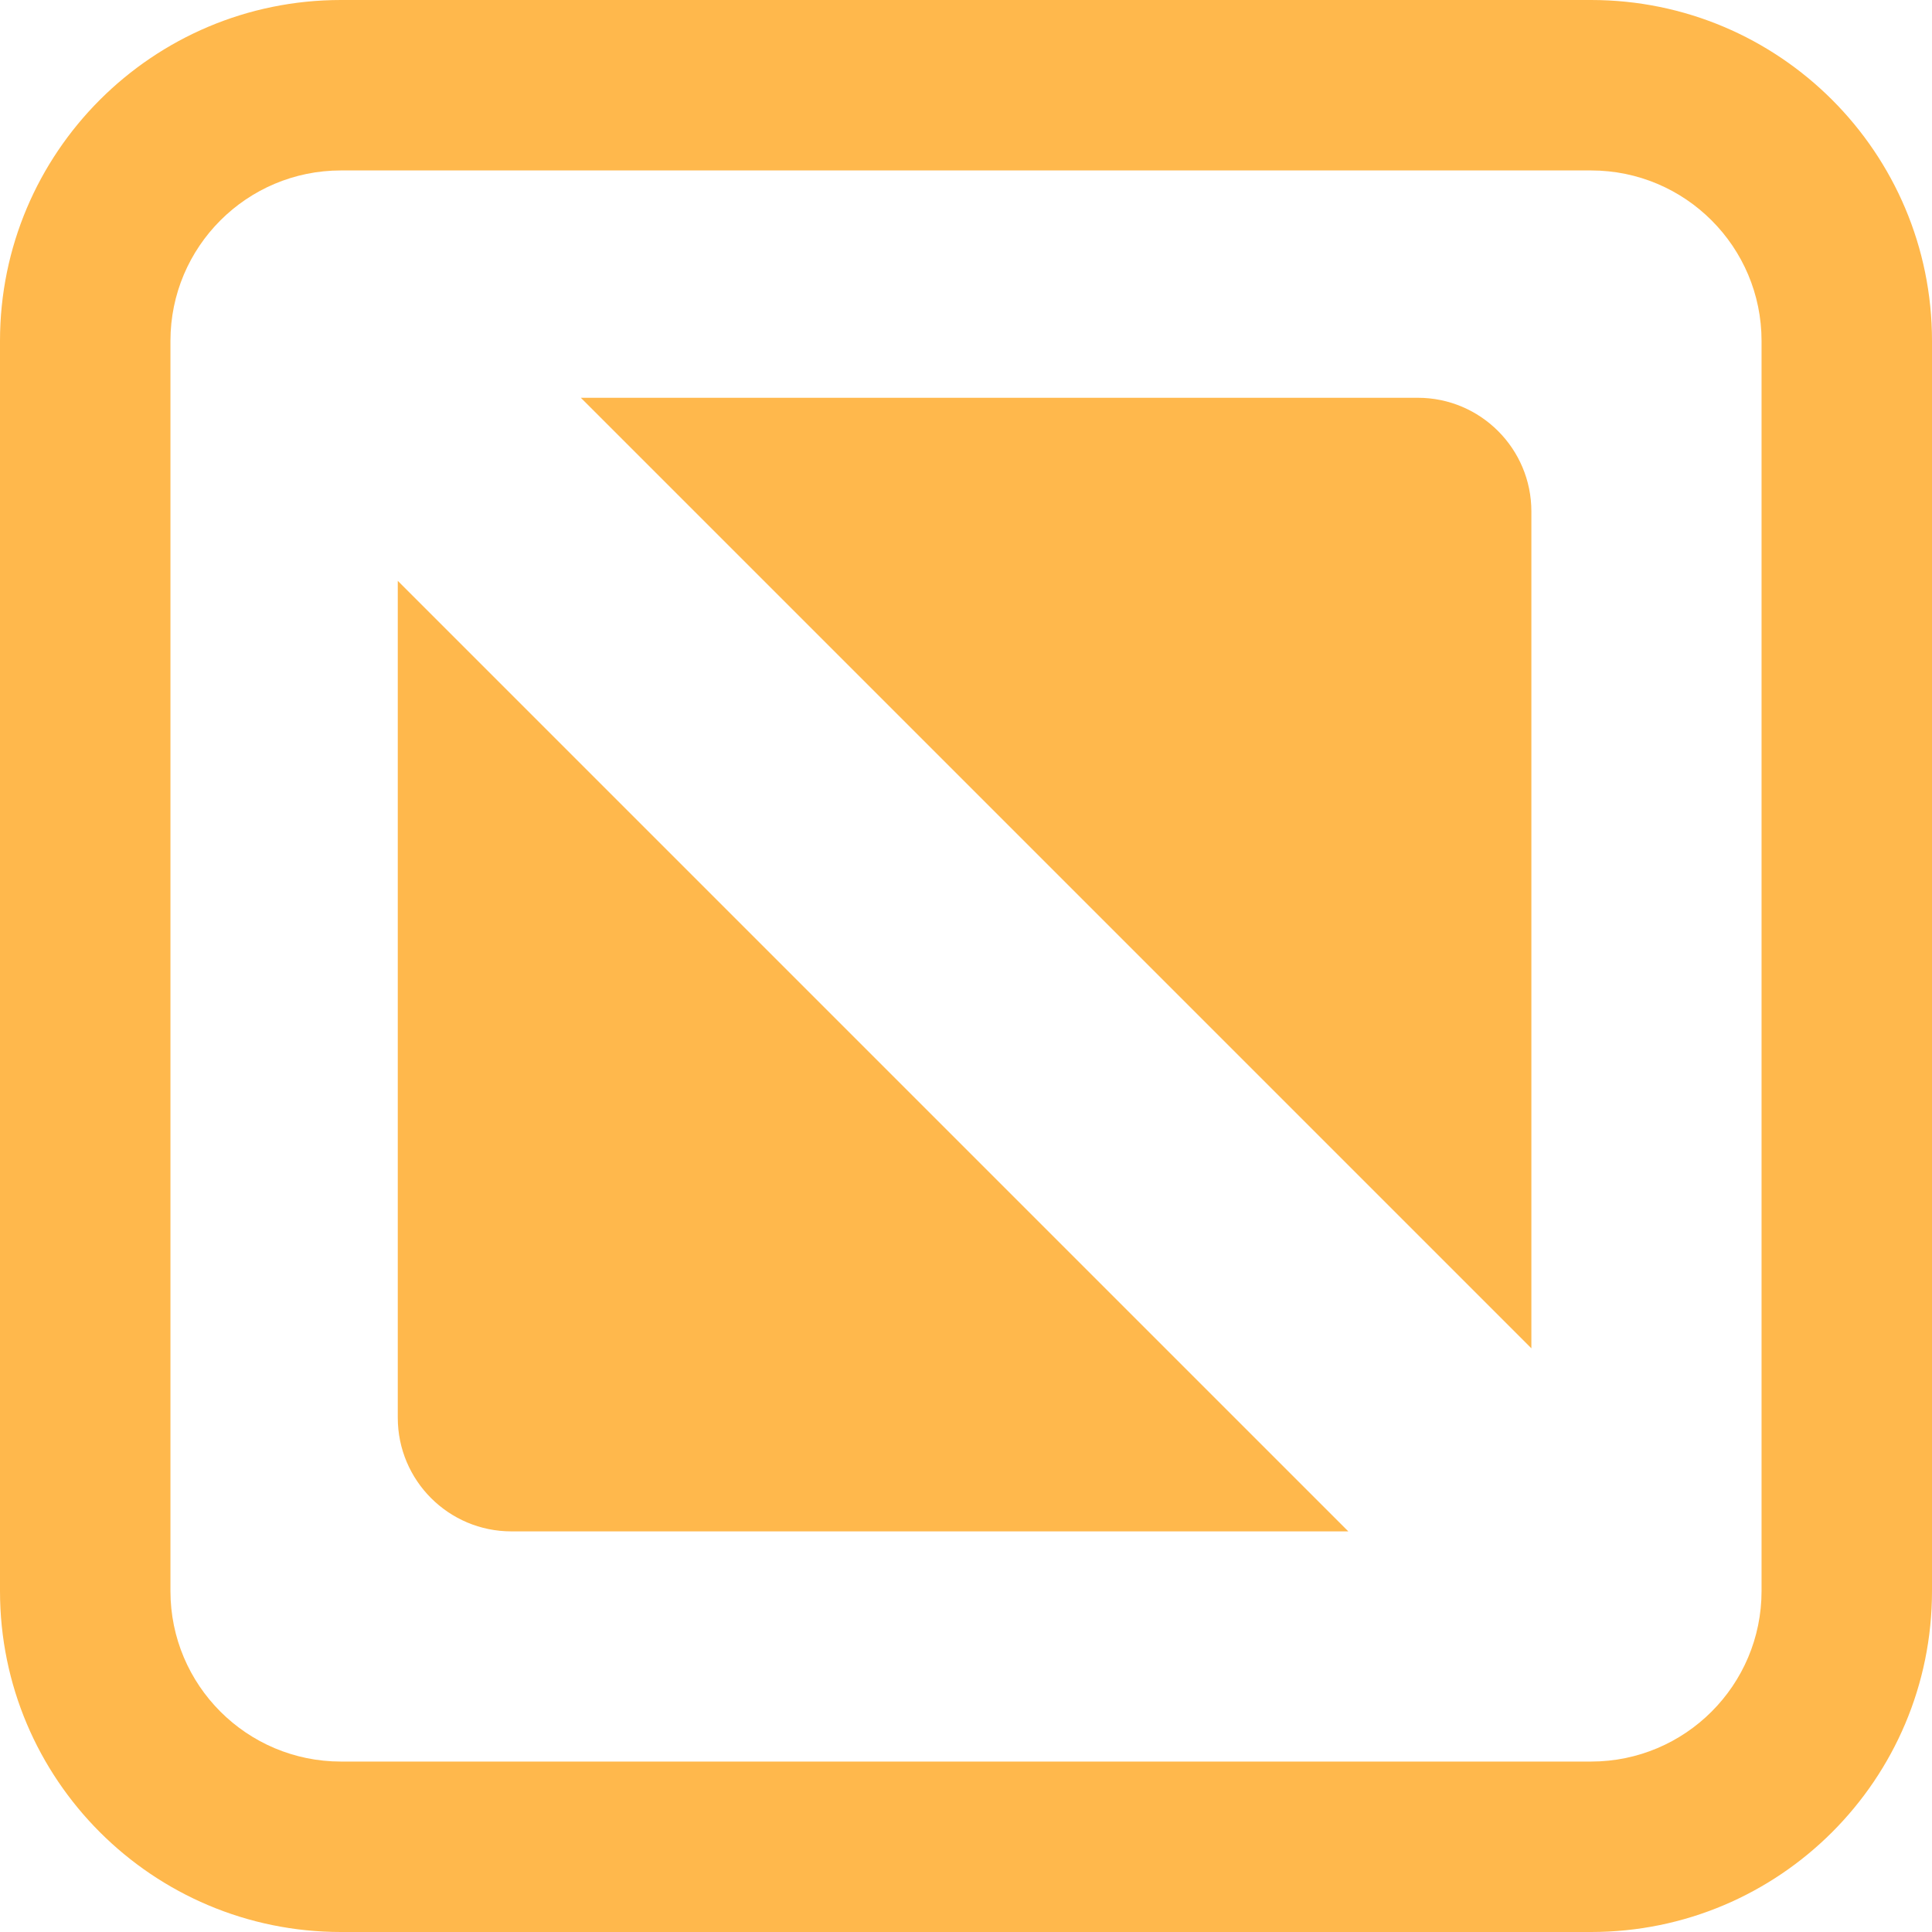
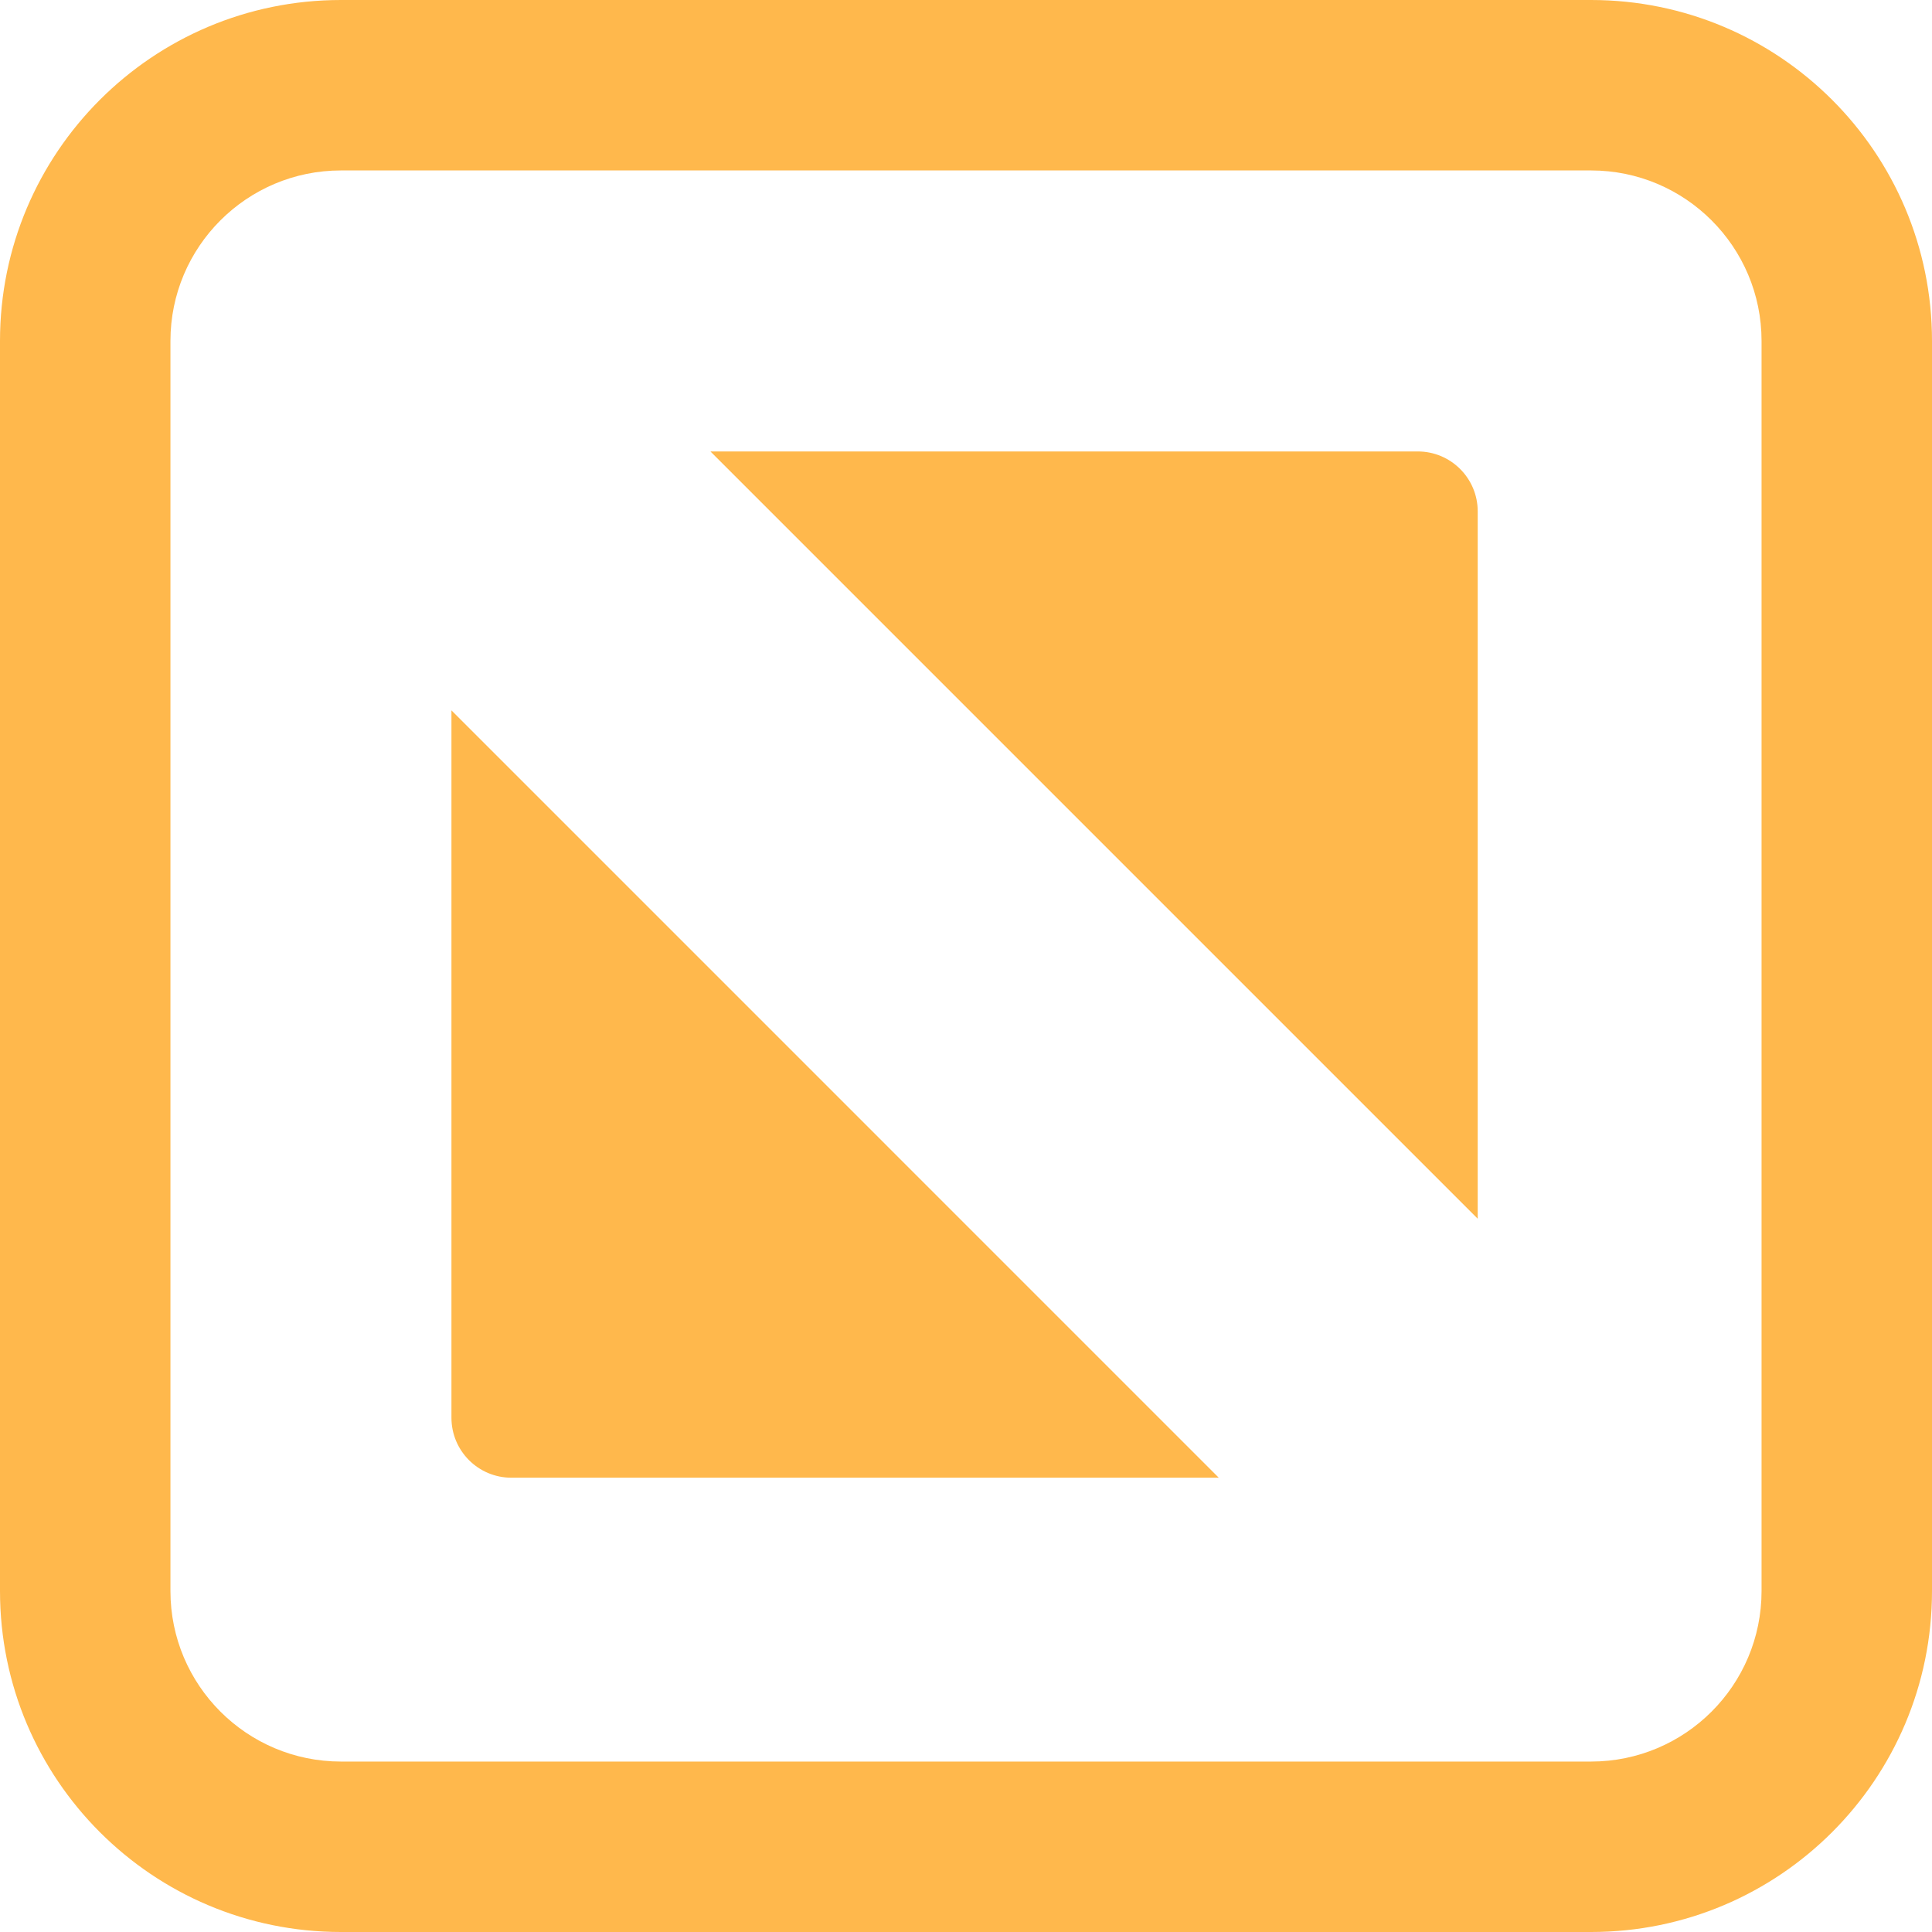
<svg xmlns="http://www.w3.org/2000/svg" width="36" height="36" viewBox="0 0 36 36" fill="none">
  <path fill-rule="evenodd" clip-rule="evenodd" d="M6.353 0H29.647C33.156 0 36 2.844 36 6.353V29.647C36 33.156 33.156 36 29.647 36H6.353C2.844 36 0 33.156 0 29.647V6.353C0 2.844 2.844 0 6.353 0ZM6.353 3.176C4.599 3.176 3.176 4.599 3.176 6.353V29.647C3.176 31.401 4.599 32.824 6.353 32.824H29.647C31.401 32.824 32.824 31.401 32.824 29.647V6.353C32.824 4.599 31.401 3.176 29.647 3.176H6.353Z" fill="#FFB84C" />
-   <path d="M7.412 10.823L25.124 28.535L9.529 28.535C8.36 28.535 7.412 27.587 7.412 26.417L7.412 10.823Z" fill="#FFB84C" />
-   <path d="M28.535 25.124L10.823 7.412L26.418 7.412C27.587 7.412 28.535 8.36 28.535 9.529L28.535 25.124Z" fill="#FFB84C" />
+   <path fill-rule="evenodd" clip-rule="evenodd" d="M8.412 13.237L8.412 26.417C8.412 27.035 8.912 27.535 9.529 27.535L22.71 27.535L8.412 13.237Z" fill="#FFB84C" />
+   <path fill-rule="evenodd" clip-rule="evenodd" d="M27.535 22.709L27.535 9.529C27.535 8.912 27.035 8.412 26.418 8.412L13.238 8.412L27.535 22.709Z" fill="#FFB84C" />
</svg>
